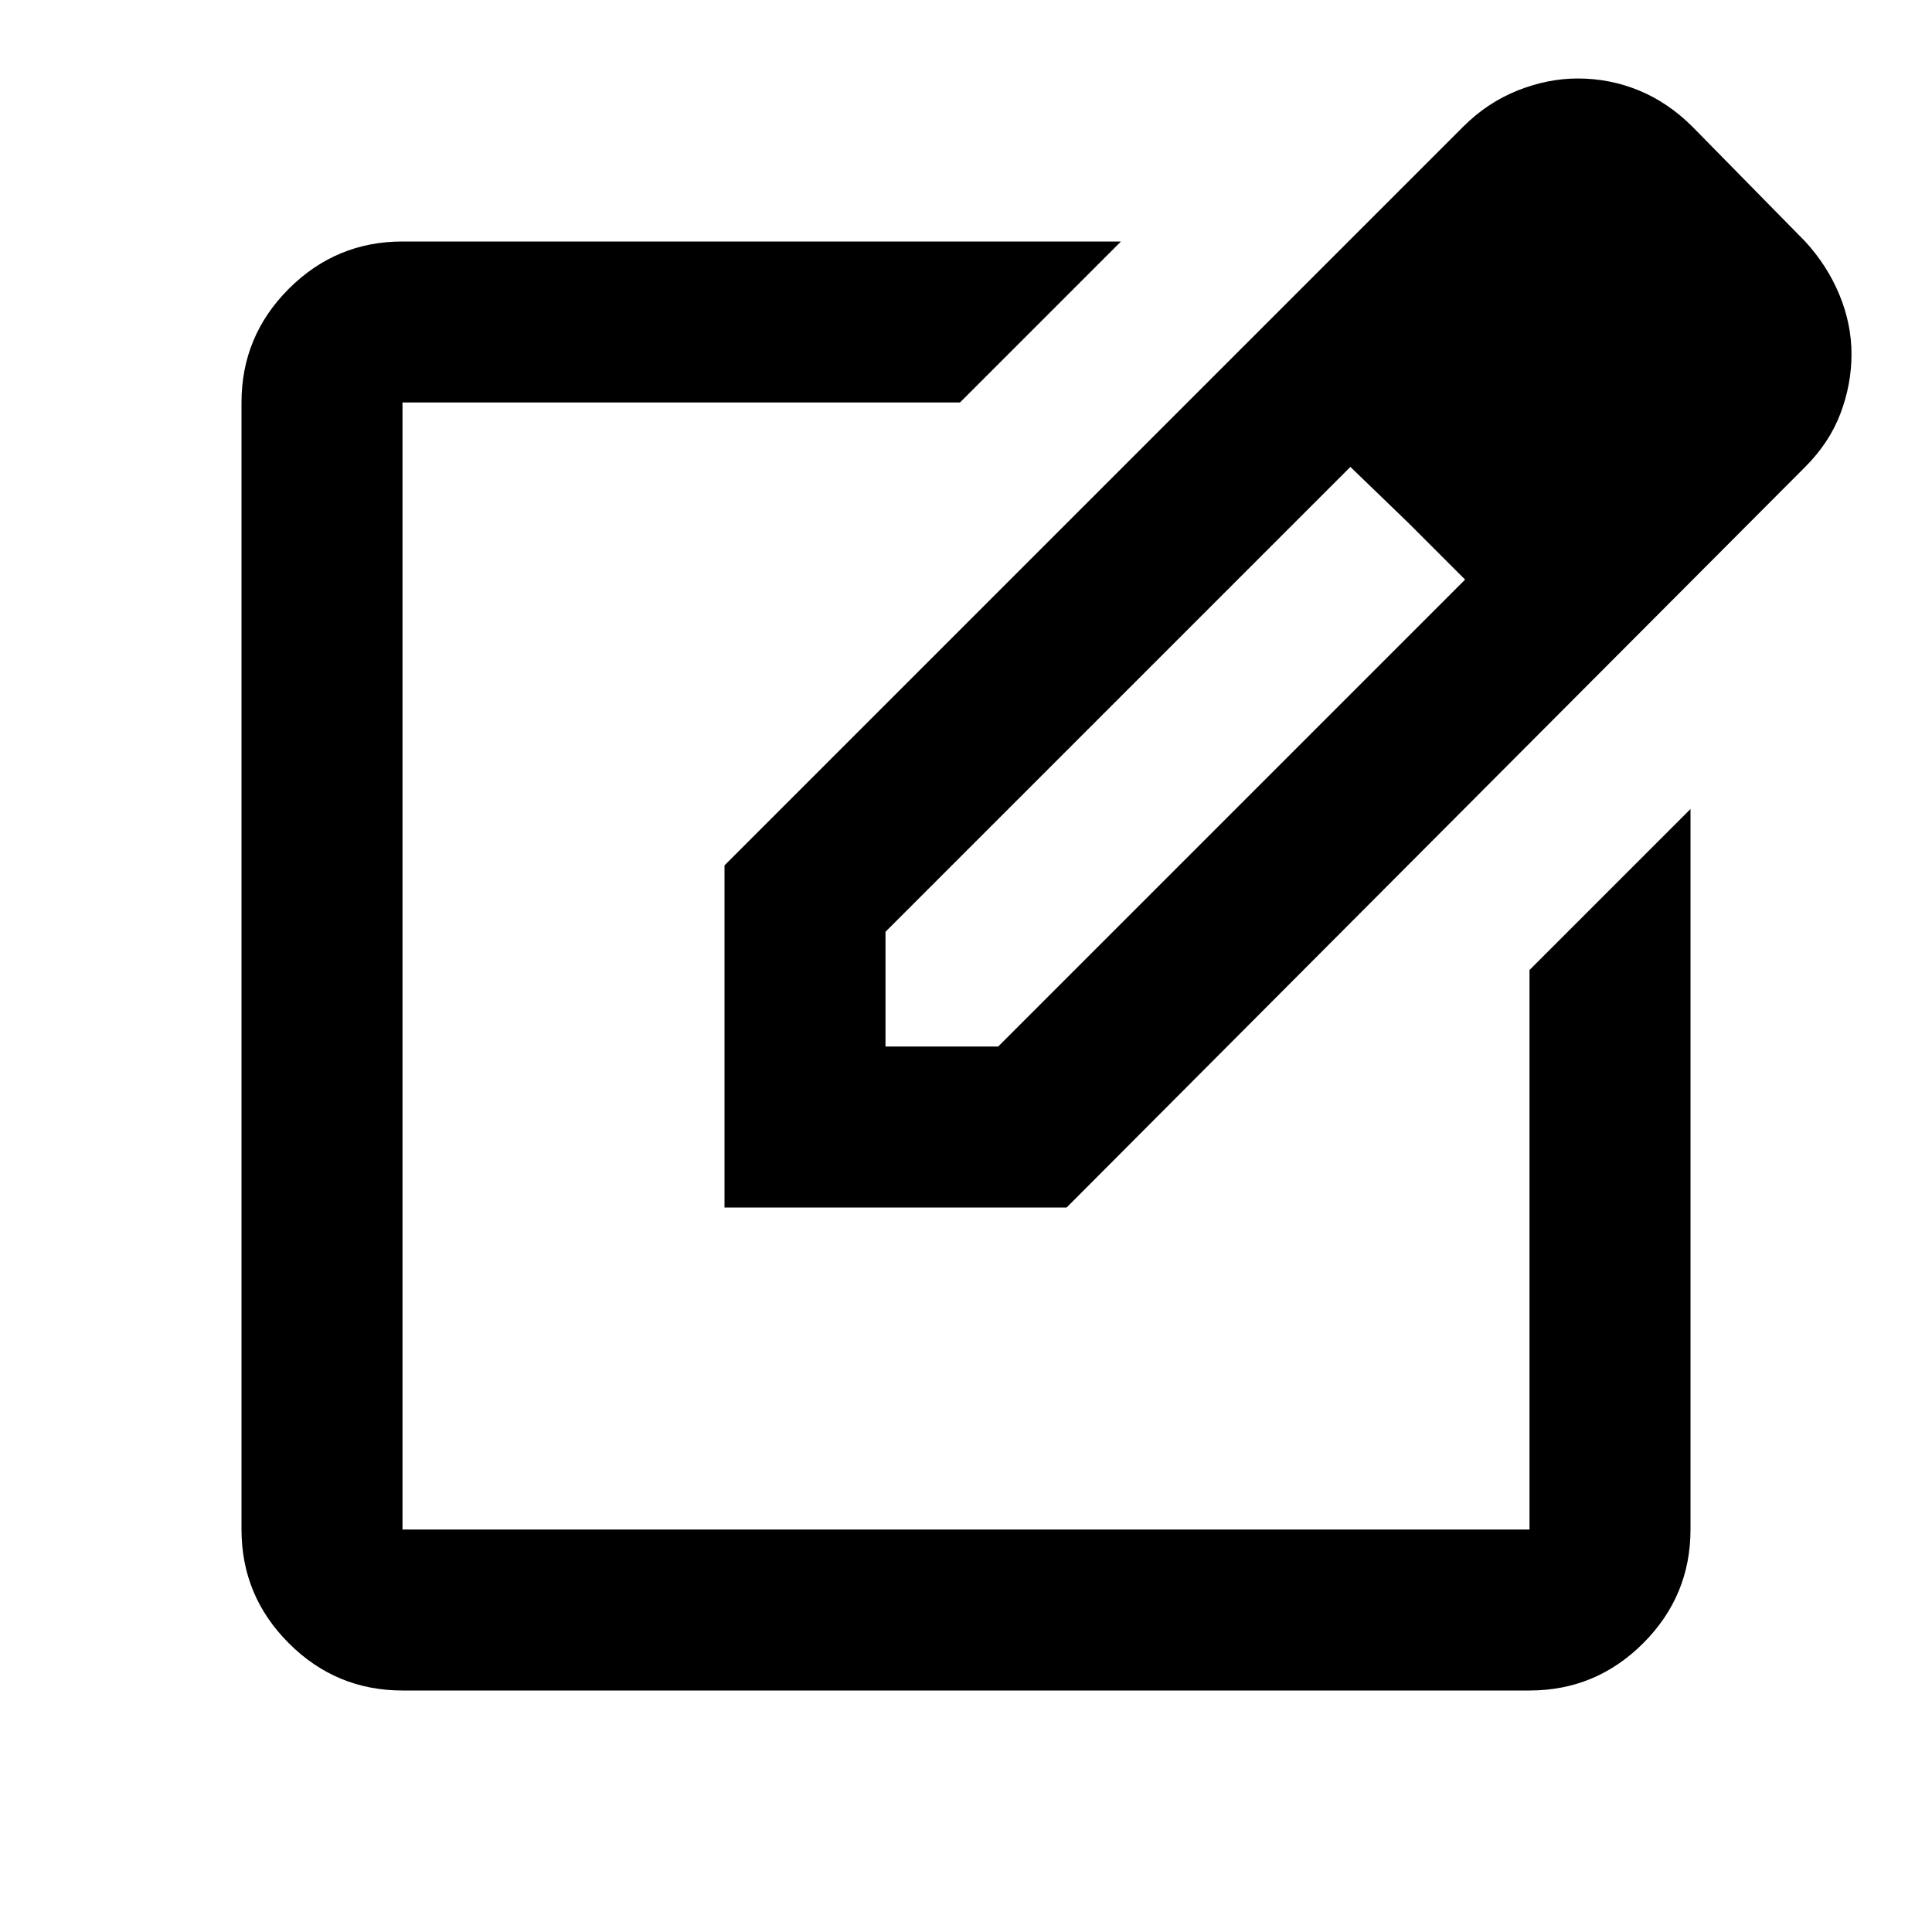
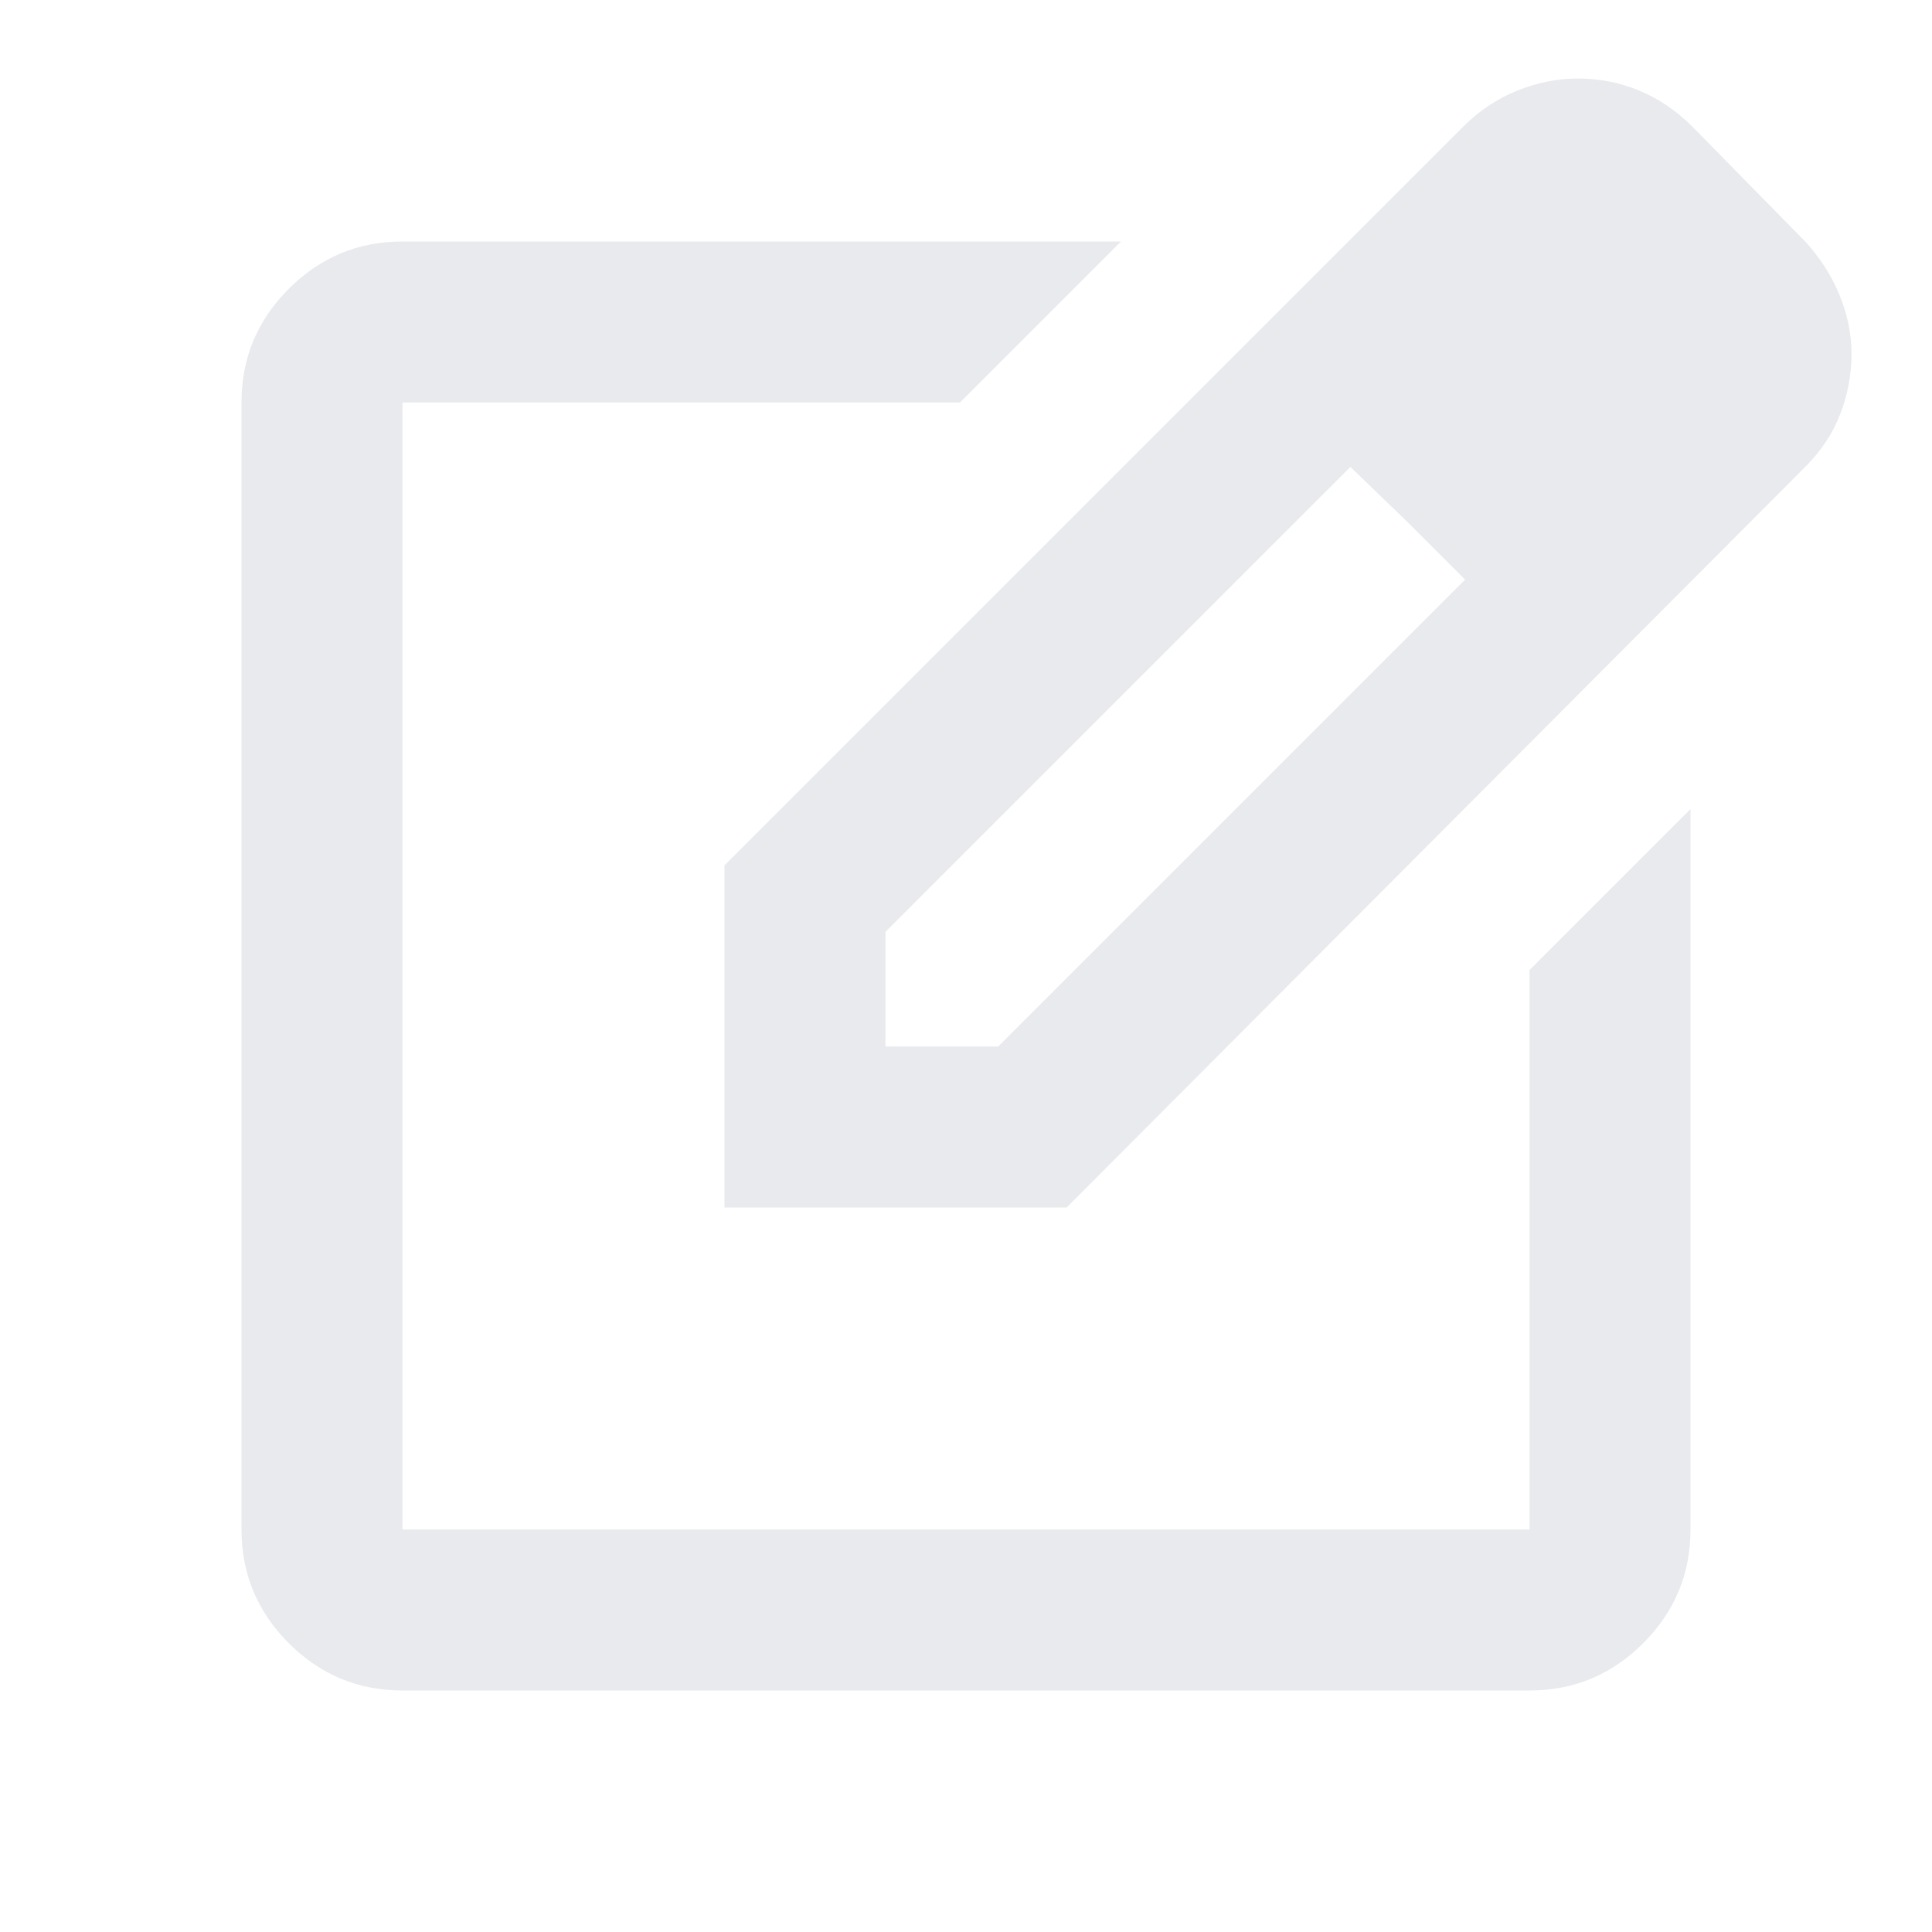
- <svg xmlns="http://www.w3.org/2000/svg" height="24px" viewBox="0 -960 960 960" width="24px" fill="currentColor">
+ <svg xmlns="http://www.w3.org/2000/svg" height="24px" viewBox="0 -960 960 960" width="24px" fill="#e8eaed">
  <path d="M200-120q-33 0-56.5-23.5T120-200v-560q0-33 23.5-56.5T200-840h357l-80 80H200v560h560v-278l80-80v358q0 33-23.5 56.5T760-120H200Zm280-360ZM360-360v-170l367-367q12-12 27-18t30-6q16 0 30.5 6t26.5 18l56 57q11 12 17 26.5t6 29.5q0 15-5.5 29.5T897-728L530-360H360Zm481-424-56-56 56 56ZM440-440h56l232-232-28-28-29-28-231 231v57Zm260-260-29-28 29 28 28 28-28-28Z" />
</svg>
